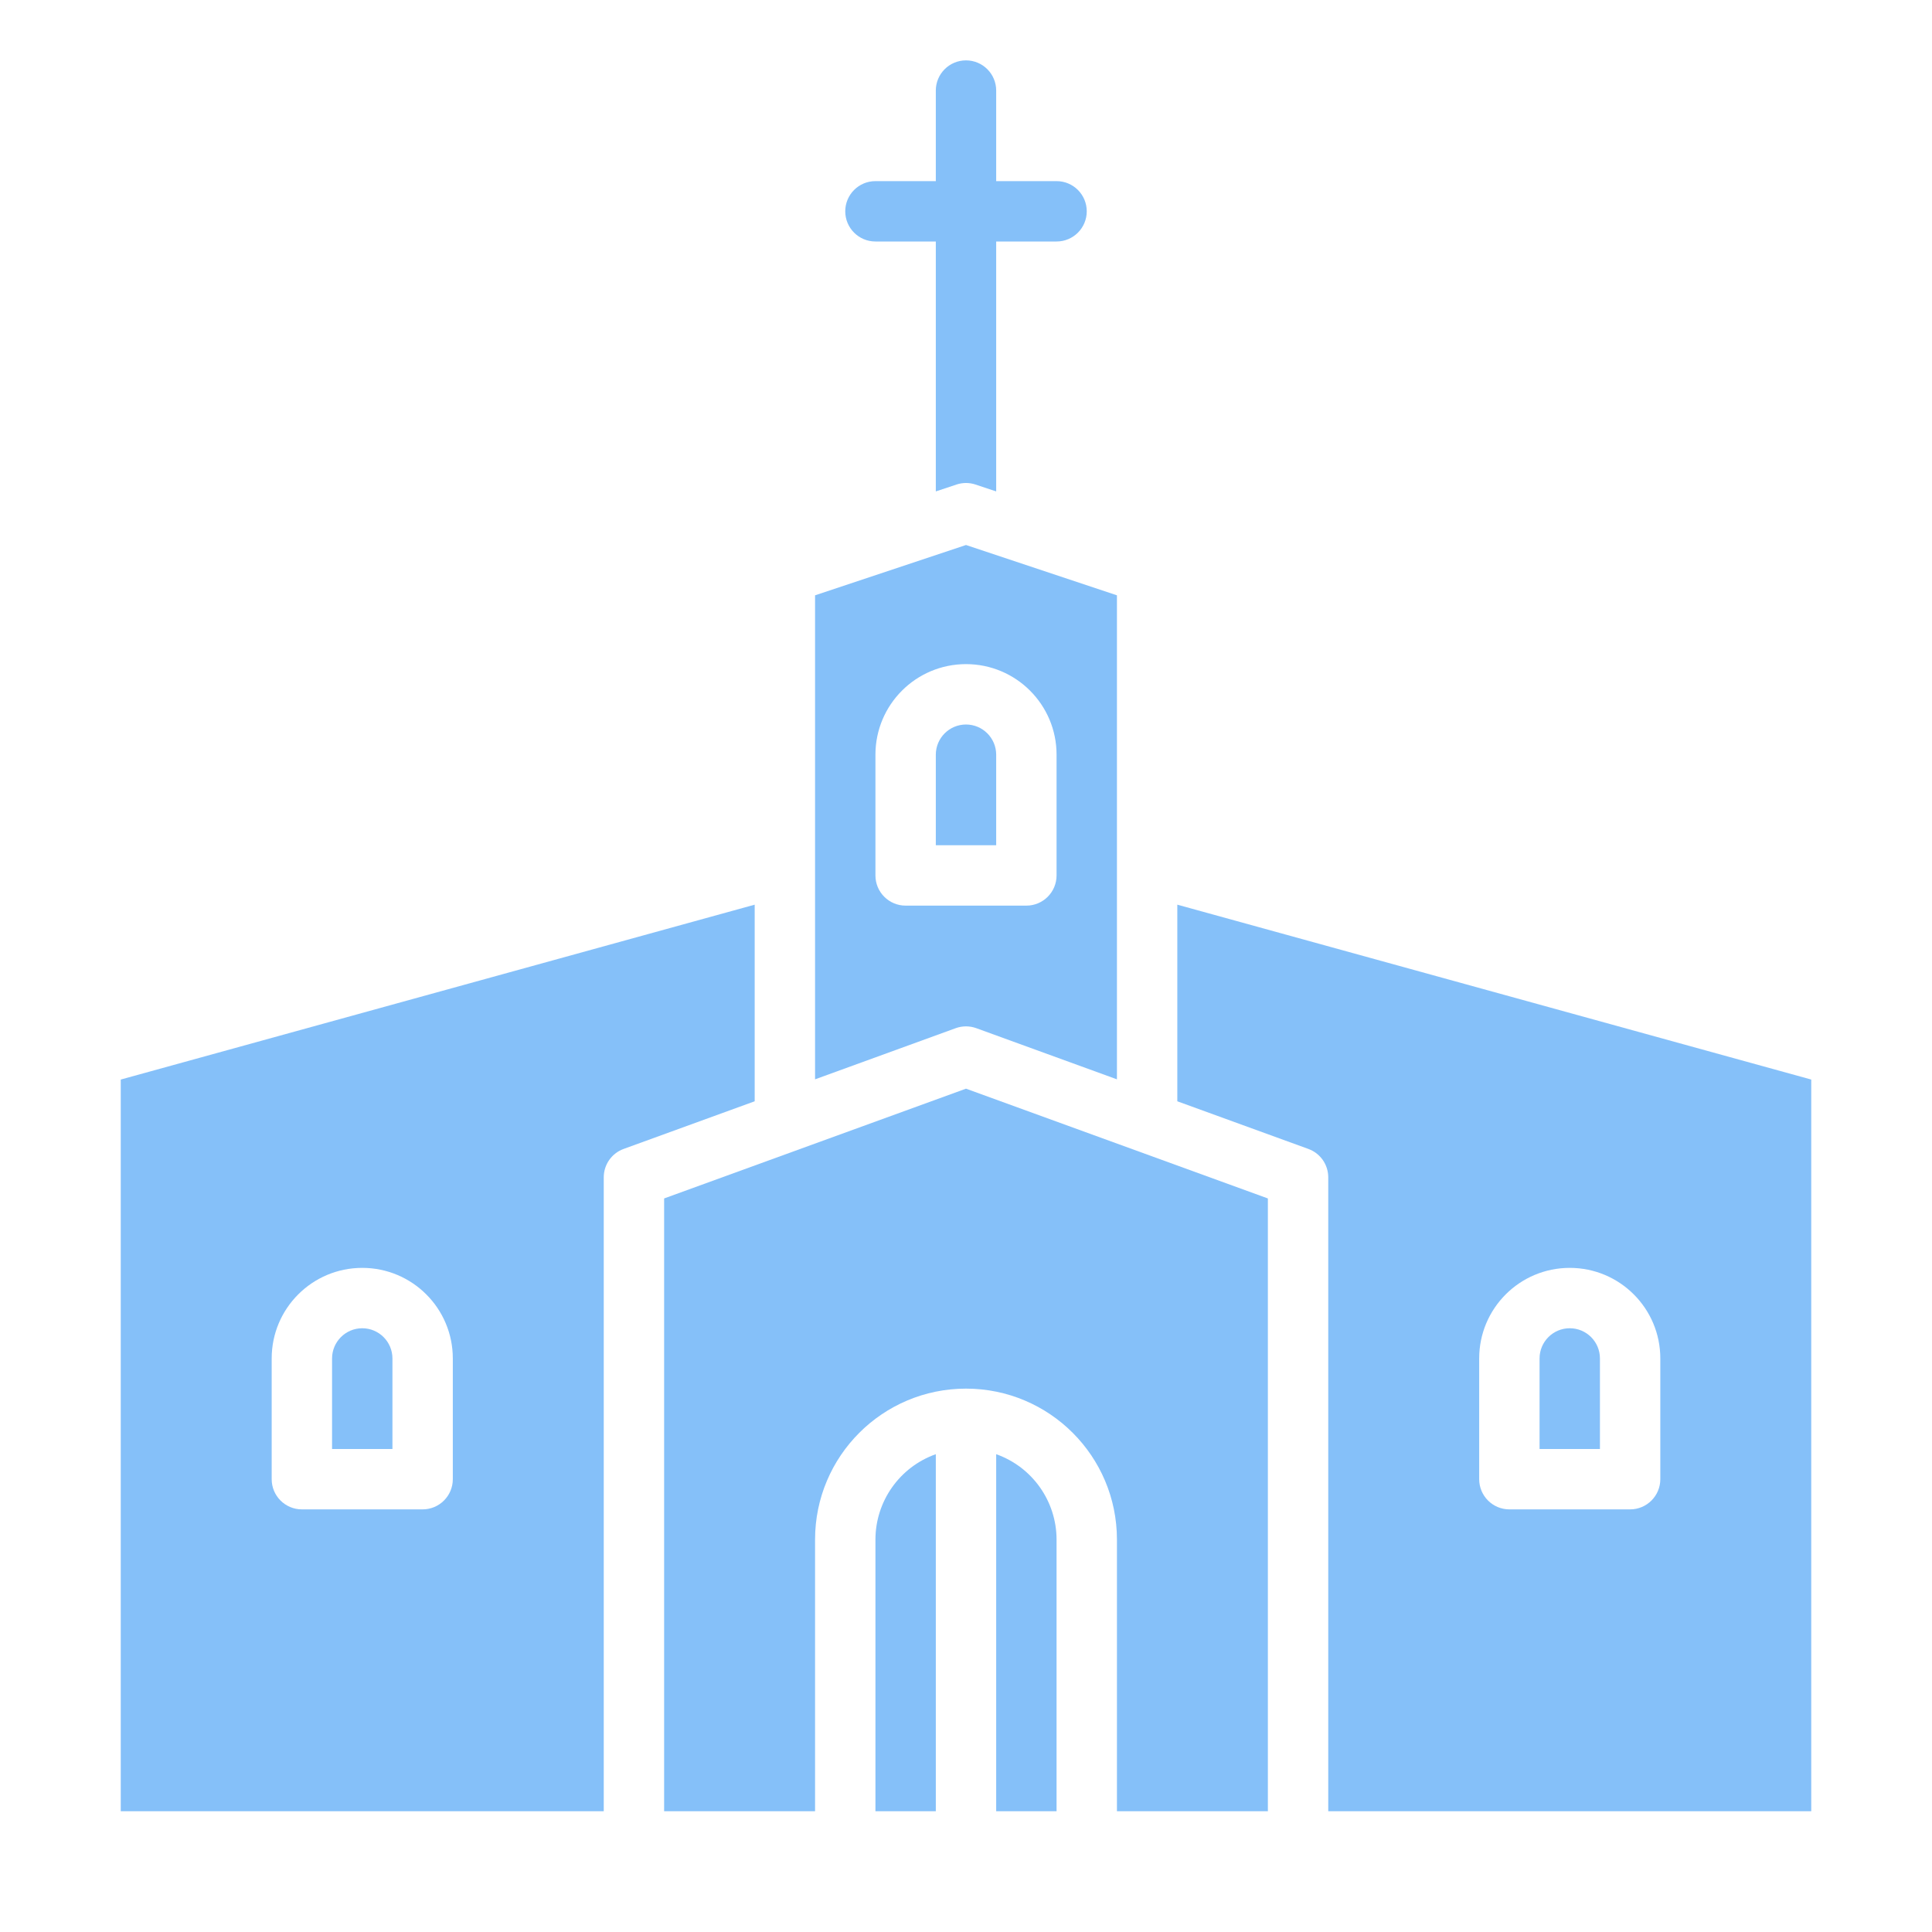
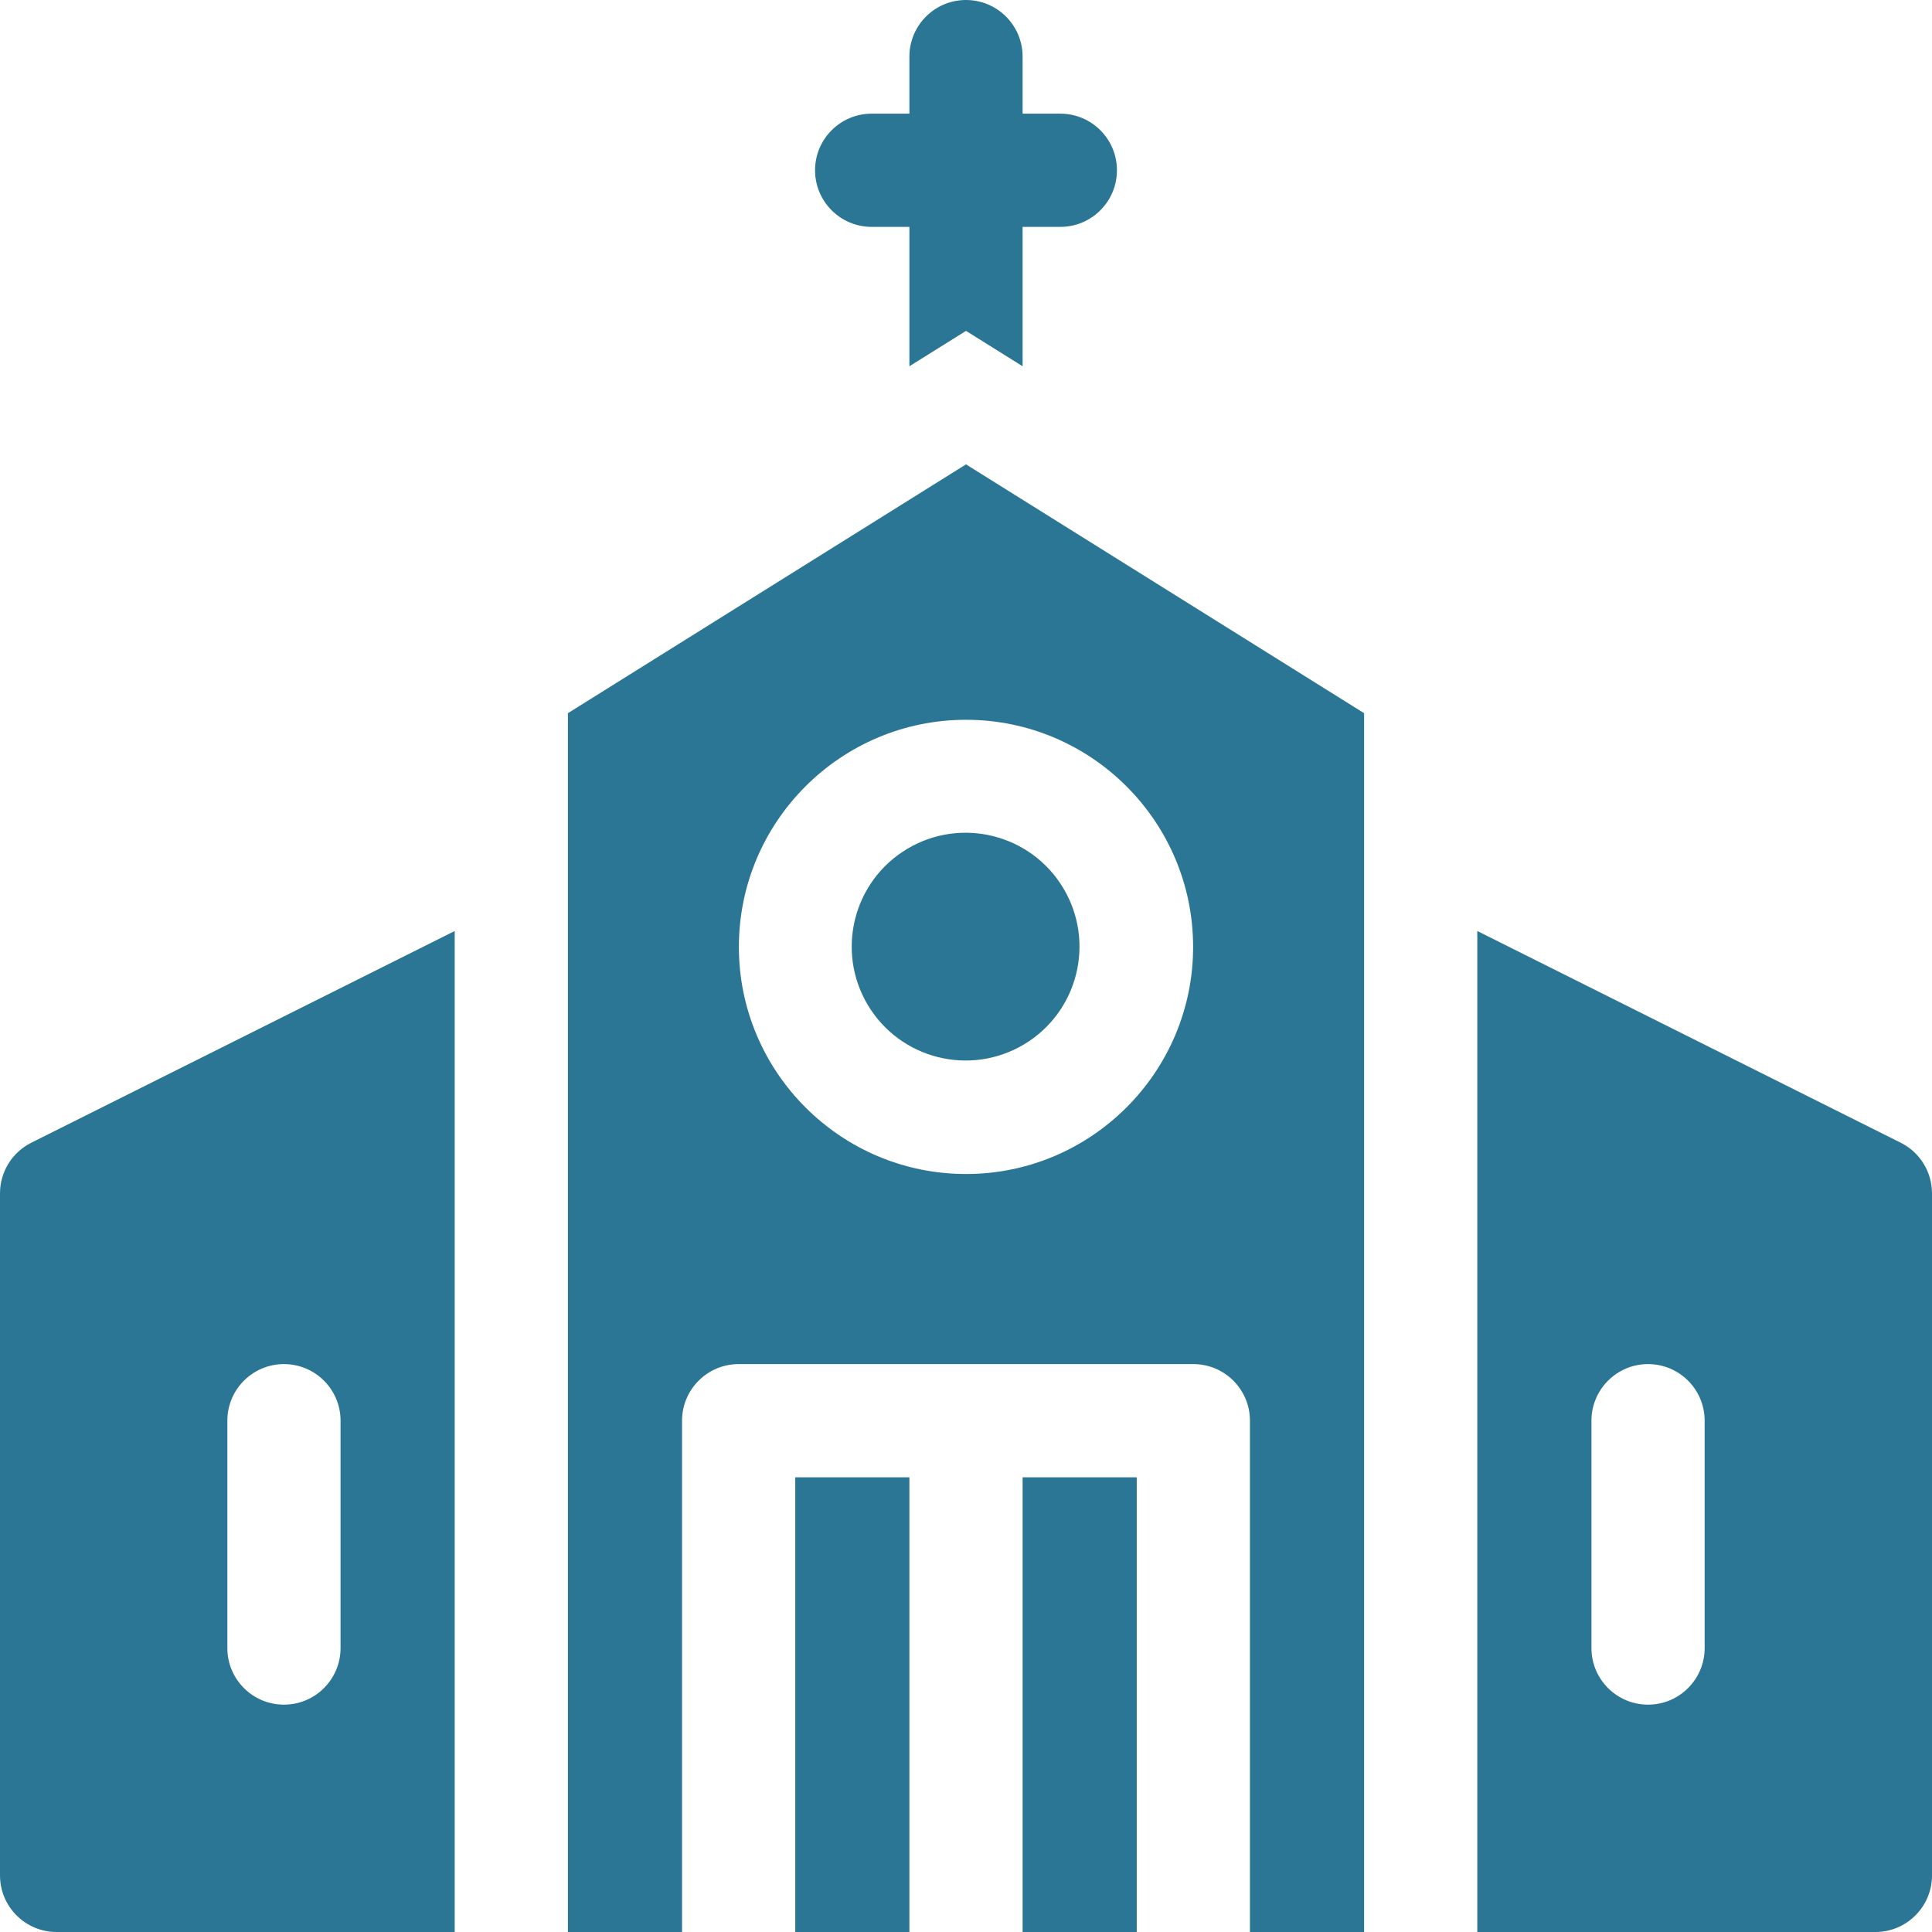
- <svg xmlns="http://www.w3.org/2000/svg" id="Glyph" viewBox="0 0 512 512" width="512px" height="512px">
+ <svg xmlns="http://www.w3.org/2000/svg" id="Layer_1" enable-background="new 0 0 512 512" height="512px" viewBox="0 0 512 512" width="512px">
  <g>
-     <path d="M256,192a8.009,8.009,0,0,0-8,8v24h16V200A8.009,8.009,0,0,0,256,192Z" data-original="#000000" class="active-path" data-old_color="#000000" fill="#85C0F9" />
-     <path d="M312,291.851l34.734,12.63A8,8,0,0,1,352,312V480H480V286.092L312,239.747ZM392,360a24,24,0,0,1,48,0v32a8,8,0,0,1-8,8H400a8,8,0,0,1-8-8Z" data-original="#000000" class="active-path" data-old_color="#000000" fill="#85C0F9" />
-     <path d="M424,360a8,8,0,0,0-16,0v24h16Z" data-original="#000000" class="active-path" data-old_color="#000000" fill="#85C0F9" />
-     <path d="M96,352a8.009,8.009,0,0,0-8,8v24h16V360A8.009,8.009,0,0,0,96,352Z" data-original="#000000" class="active-path" data-old_color="#000000" fill="#85C0F9" />
-     <path d="M176,317.6V480h40V408a40,40,0,0,1,80,0v72h40V317.6l-80-29.091Z" data-original="#000000" class="active-path" data-old_color="#000000" fill="#85C0F9" />
-     <path d="M258.734,272.481,296,286.033V157.766l-40-13.333-40,13.333V286.033l37.266-13.552A8,8,0,0,1,258.734,272.481ZM232,232V200a24,24,0,0,1,48,0v32a8,8,0,0,1-8,8H240A8,8,0,0,1,232,232Z" data-original="#000000" class="active-path" data-old_color="#000000" fill="#85C0F9" />
-     <path d="M200,239.747,32,286.092V480H160V312a8,8,0,0,1,5.266-7.519L200,291.851ZM120,392a8,8,0,0,1-8,8H80a8,8,0,0,1-8-8V360a24,24,0,0,1,48,0Z" data-original="#000000" class="active-path" data-old_color="#000000" fill="#85C0F9" />
-     <path d="M232,408v72h16V385.376A24.039,24.039,0,0,0,232,408Z" data-original="#000000" class="active-path" data-old_color="#000000" fill="#85C0F9" />
-     <path d="M264,385.376V480h16V408A24.039,24.039,0,0,0,264,385.376Z" data-original="#000000" class="active-path" data-old_color="#000000" fill="#85C0F9" />
-     <path d="M288,56a8,8,0,0,1-8,8H264v66.23l-5.47-1.82a7.965,7.965,0,0,0-5.06,0L248,130.23V64H232a8,8,0,0,1,0-16h16V24a8,8,0,0,1,16,0V48h16A8,8,0,0,1,288,56Z" data-original="#000000" class="active-path" data-old_color="#000000" fill="#85C0F9" />
+     <g>
+       <path d="m503.708 302.833-112.208-56.104v265.271h105.5c8.284 0 15-6.716 15-15v-180.75c0-5.682-3.21-10.875-8.292-13.417zm-51.958 73.667v60.25c0 8.284-6.716 15-15 15s-15-6.716-15-15v-60.25c0-8.284 6.716-15 15-15s15 6.716 15 15z" data-original="#000000" class="active-path" data-old_color="#000000" fill="#2C7695" />
+       <path d="m120.5 246.729-112.208 56.104c-5.082 2.542-8.292 7.735-8.292 13.417v180.75c0 8.284 6.716 15 15 15h105.5zm-60.25 190.021v-60.25c0-8.284 6.716-15 15-15s15 6.716 15 15v60.25c0 8.284-6.716 15-15 15s-15-6.716-15-15z" data-original="#000000" class="active-path" data-old_color="#000000" fill="#2C7695" />
+       <path d="m271 97.061v-36.936h10c8.284 0 15-6.716 15-15s-6.716-15-15-15h-10v-15.125c0-8.284-6.716-15-15-15s-15 6.716-15 15v15.125h-10c-8.284 0-15 6.716-15 15s6.716 15 15 15h10v36.936l15-9.375z" data-original="#000000" class="active-path" data-old_color="#000000" fill="#2C7695" />
+       <path d="m361.5 512v-322.999l-105.5-65.937-105.5 65.938v322.998h30.25v-135.5c0-8.284 6.716-15 15-15h120.5c8.284 0 15 6.716 15 15v135.5zm-105.5-200.875c-33.188 0-60.188-27-60.188-60.187s27-60.188 60.188-60.188 60.188 27 60.188 60.188-27 60.187-60.188 60.187z" data-original="#000000" class="active-path" data-old_color="#000000" fill="#2C7695" />
+       <path d="m210.75 391.5h30.25v120.5h-30.25z" data-original="#000000" class="active-path" data-old_color="#000000" fill="#2C7695" />
+       <path d="m271 391.5h30.25v120.5h-30.25z" data-original="#000000" class="active-path" data-old_color="#000000" fill="#2C7695" />
+       <ellipse cx="256" cy="250.938" rx="30.188" ry="30.188" transform="matrix(.858 -.513 .513 .858 -92.485 166.891)" data-original="#000000" class="active-path" data-old_color="#000000" fill="#2C7695" />
+     </g>
  </g>
</svg>
